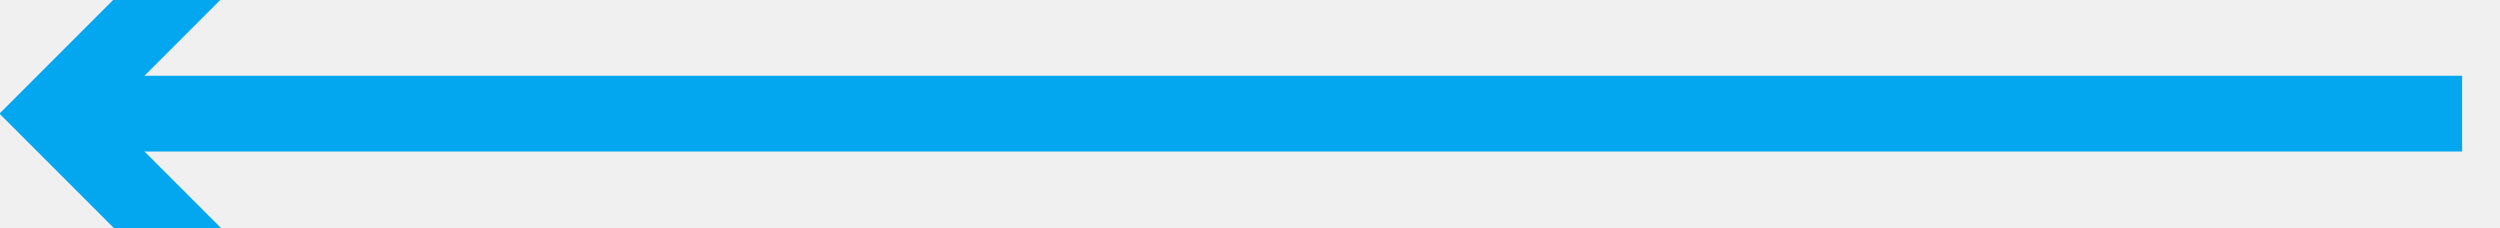
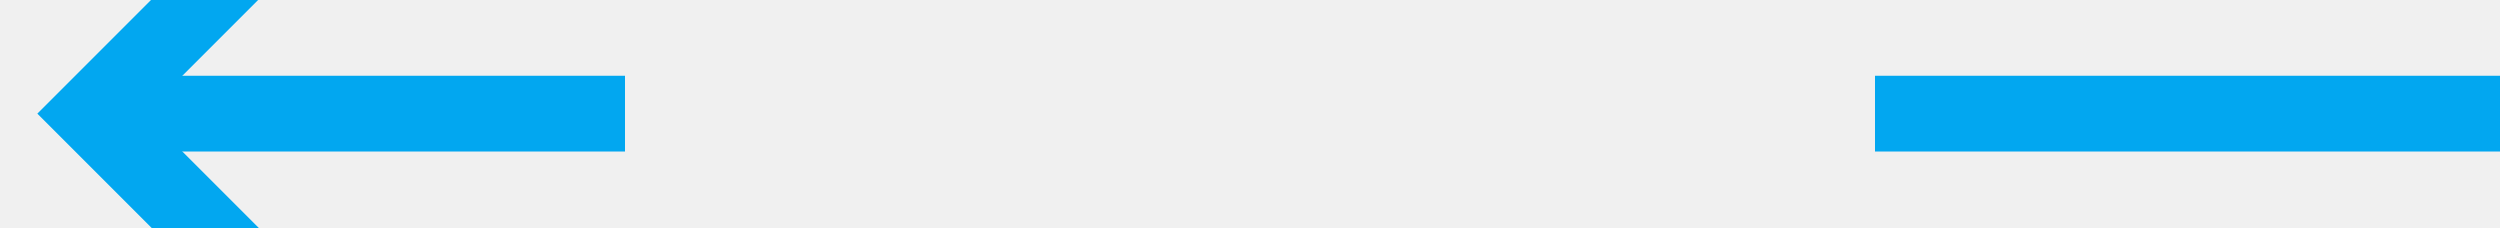
- <svg xmlns="http://www.w3.org/2000/svg" version="1.1" width="66px" height="6px" viewBox="472 694  66 6">
-   <g transform="matrix(-1 0 0 -1 1010 1394 )">
-     <path d="M 530.893 692.707  L 535.186 697  L 530.893 701.293  L 532.307 702.707  L 537.307 697.707  L 538.014 697  L 537.307 696.293  L 532.307 691.293  L 530.893 692.707  Z " fill-rule="nonzero" fill="#02a7f0" stroke="none" />
-     <rect fill-rule="evenodd" fill="#02a7f0" stroke="none" x="473" y="696" width="63" height="2" />
-     <path d="" stroke-width="2" stroke="#02a7f0" fill="none" />
+ <svg xmlns="http://www.w3.org/2000/svg" version="1.1" width="66px" height="6px" viewBox="632 694  66 6">
+   <defs>
+     <mask fill="white" id="clip1372">
+       <path d="M 648.5 684  L 681.5 684  L 681.5 711  L 648.5 711  Z M 632 684  L 705 684  L 705 711  L 632 711  Z " fill-rule="evenodd" />
+     </mask>
+   </defs>
+   <g transform="matrix(-1 0 0 -1 1330 1394 )">
+     <path d="M 689.893 692.707  L 694.186 697  L 689.893 701.293  L 691.307 702.707  L 696.307 697.707  L 697.014 697  L 696.307 696.293  L 691.307 691.293  L 689.893 692.707  Z " fill-rule="nonzero" fill="#02a7f0" stroke="none" mask="url(#clip1372)" />
+     <rect fill-rule="evenodd" fill="#02a7f0" stroke="none" x="632" y="696" width="63" height="2" mask="url(#clip1372)" />
+     <path d="" stroke-width="2" stroke="#02a7f0" fill="none" mask="url(#clip1372)" />
  </g>
</svg>
